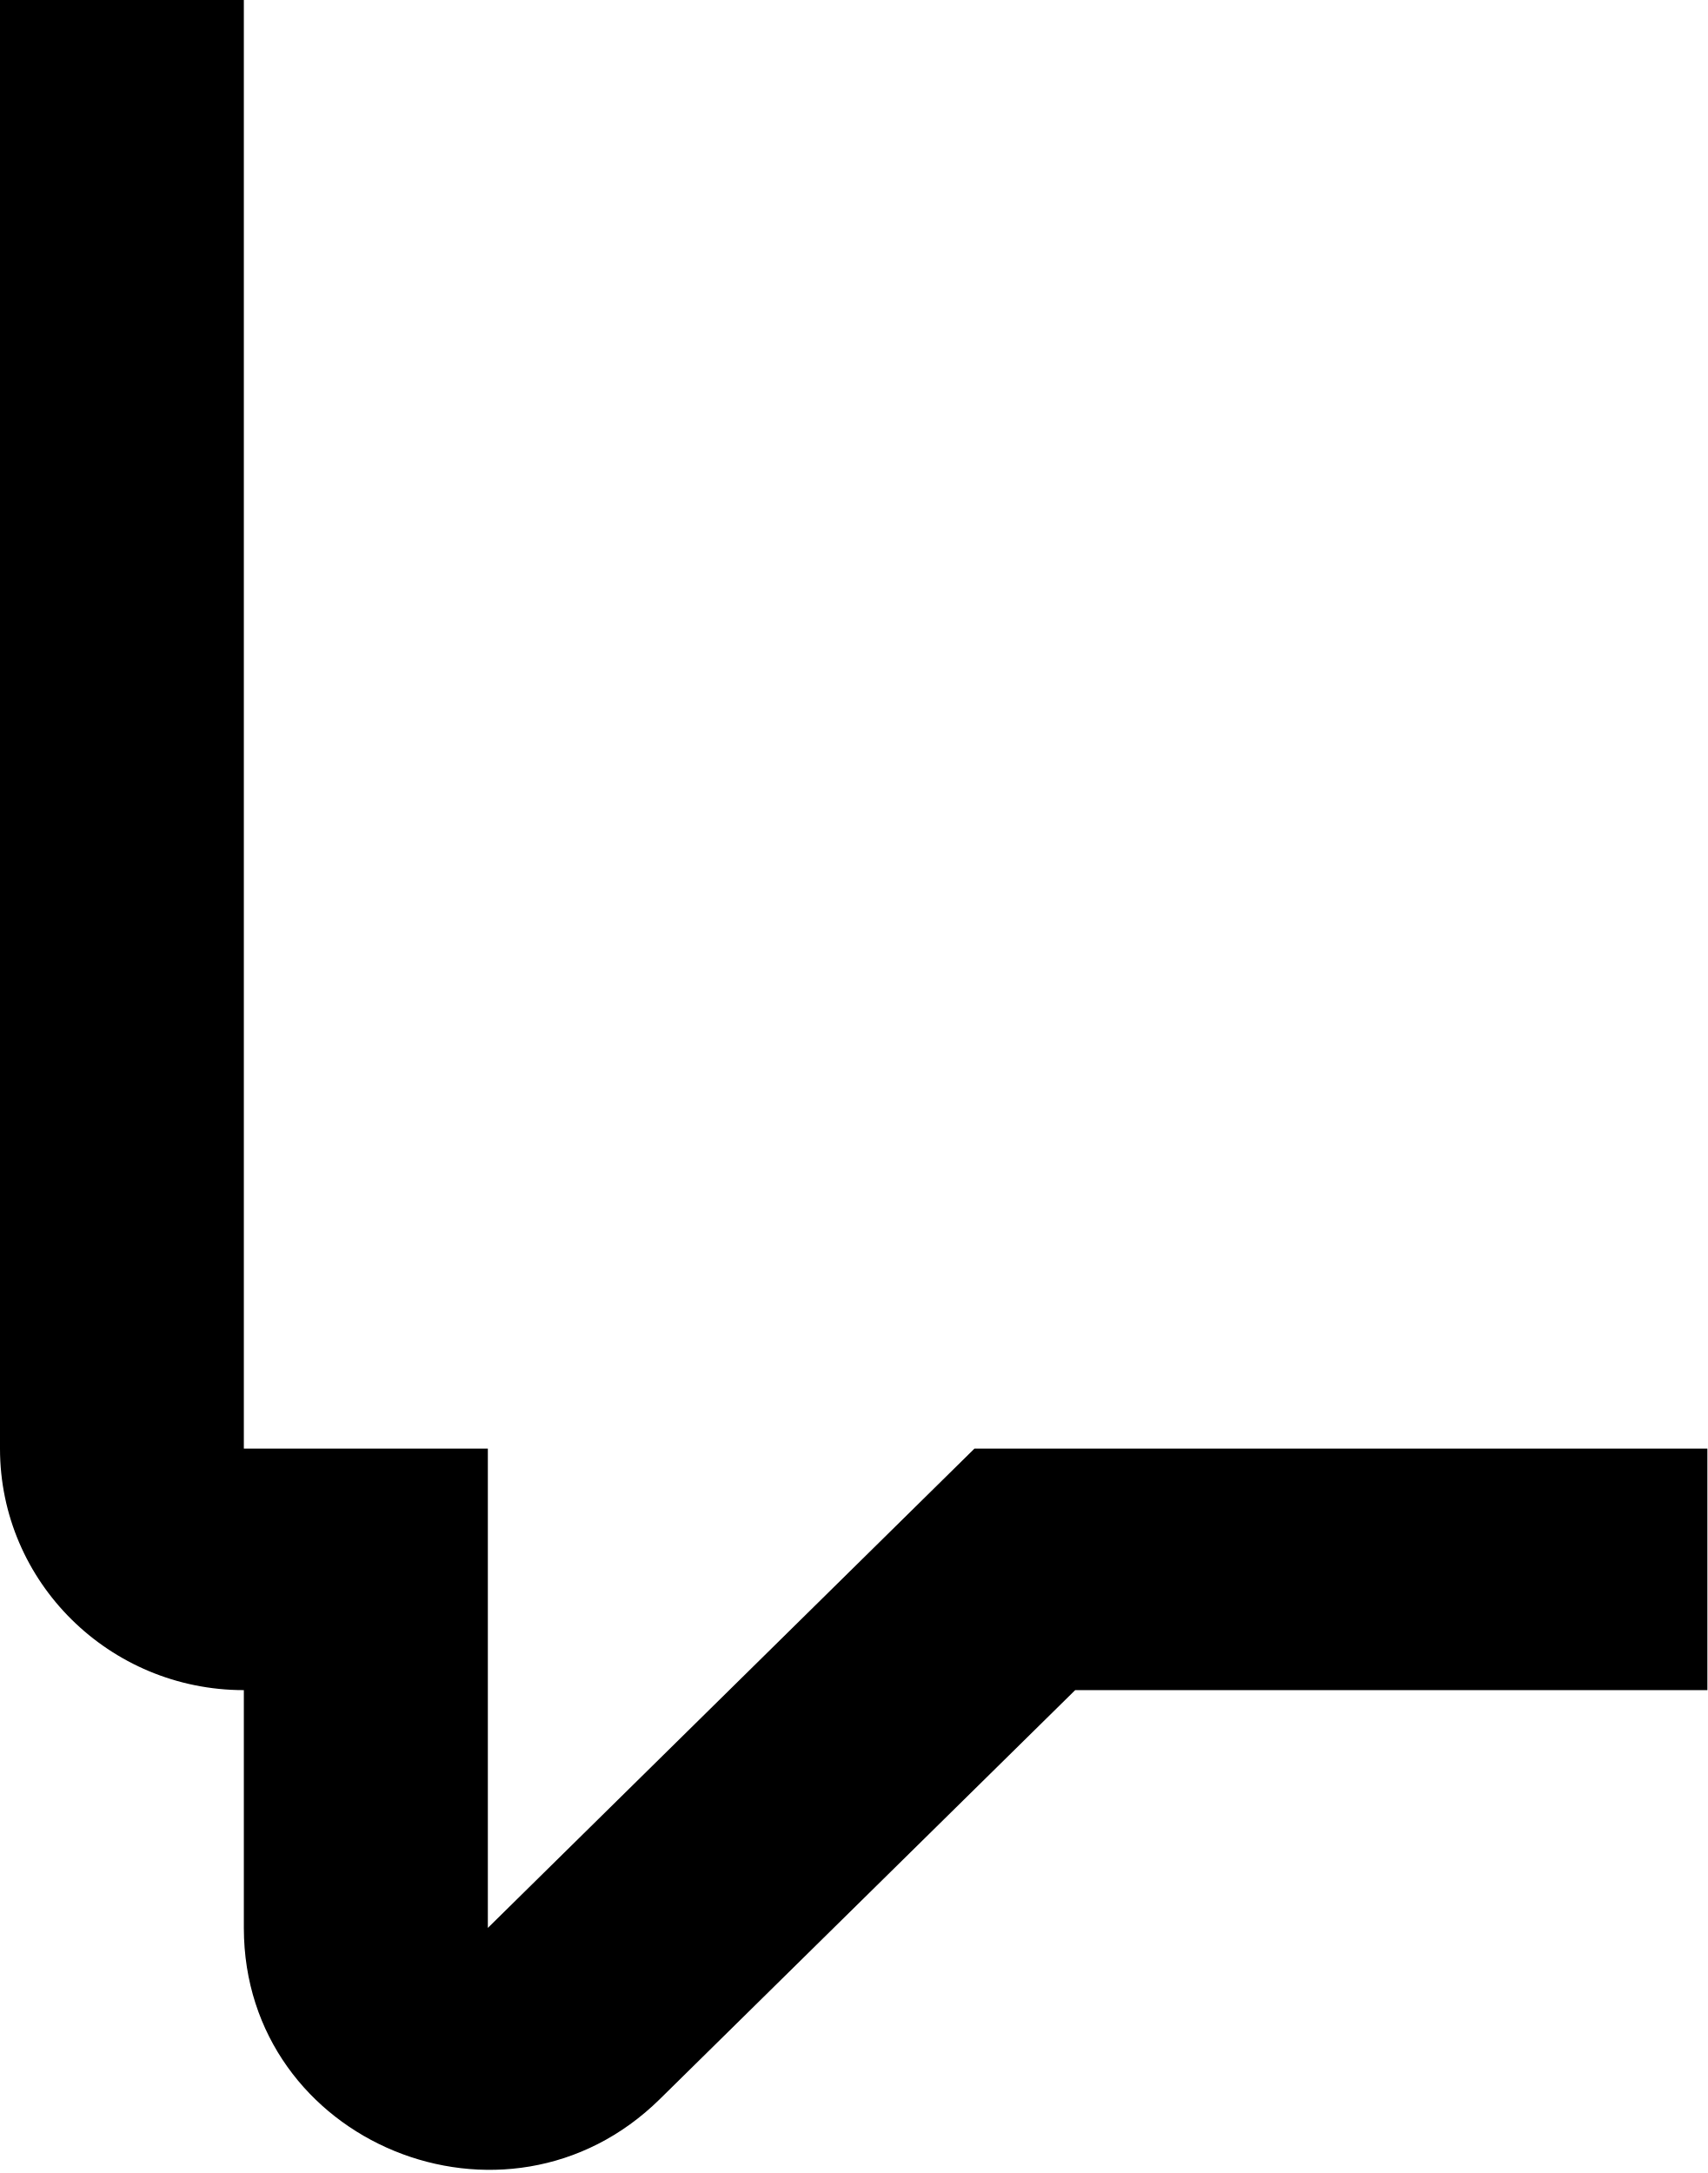
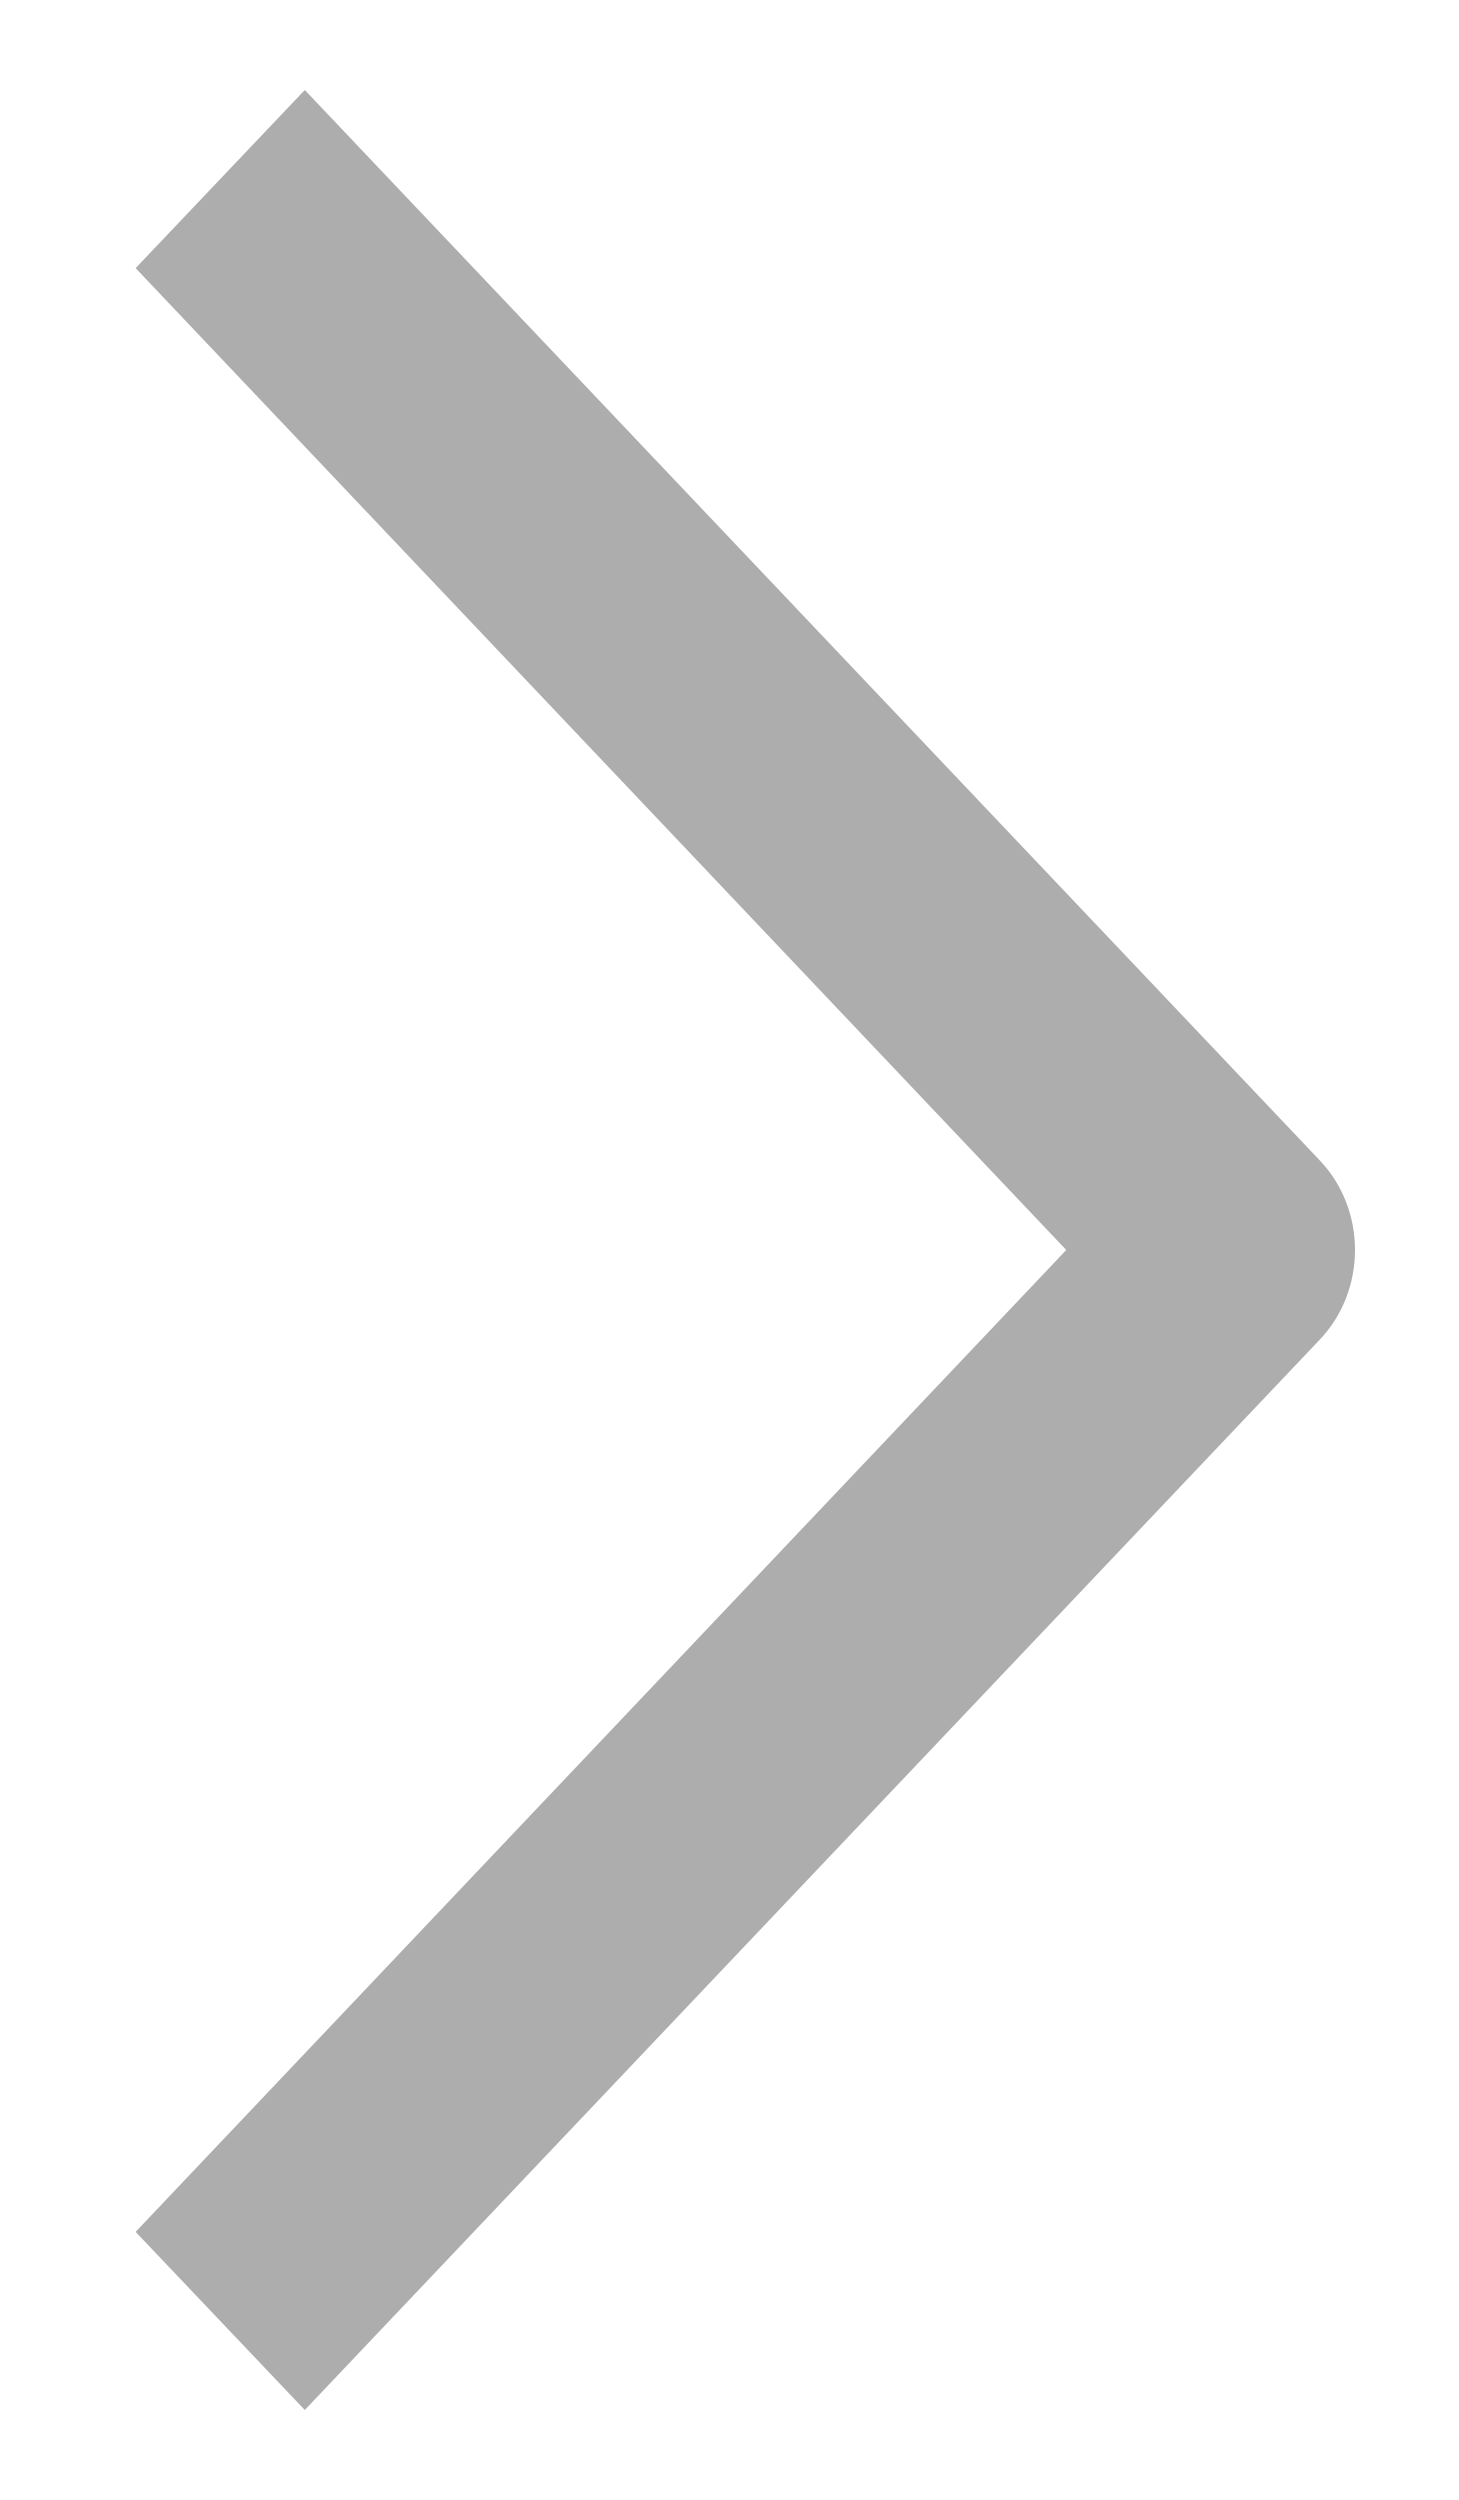
- <svg xmlns="http://www.w3.org/2000/svg" version="1.1" width="11px" height="14px">
-   <g transform="matrix(1 0 0 1 -15 -422 )">
-     <path d="M 6.278 9.333  L 11 9.333  L 11 10.889  L 6.927 10.889  L 4.251 13.524  C 3.261 14.499  1.573 13.806  1.571 12.423  L 1.571 10.889  C 0.704 10.889  0 10.192  0 9.333  L 0 0  L 1.571 0  L 1.571 9.333  L 3.143 9.333  L 3.143 12.421  L 6.278 9.333  Z " fill-rule="nonzero" fill="#000000" stroke="none" transform="matrix(1 0 0 1 15 422 )" />
+ <svg xmlns="http://www.w3.org/2000/svg" version="1.1" width="7px" height="12px">
+   <g transform="matrix(1 0 0 1 -406 -168 )">
+     <path d="M 0.651 1.287  L 5.118 6  L 0.651 10.713  L 1.463 11.568  L 6.336 6.429  C 6.444 6.315  6.504 6.161  6.504 6  C 6.504 5.839  6.444 5.685  6.336 5.571  L 1.463 0.432  L 0.651 1.287  Z " fill-rule="nonzero" fill="#adadad" stroke="none" transform="matrix(1 0 0 1 406 168 )" />
  </g>
</svg>
